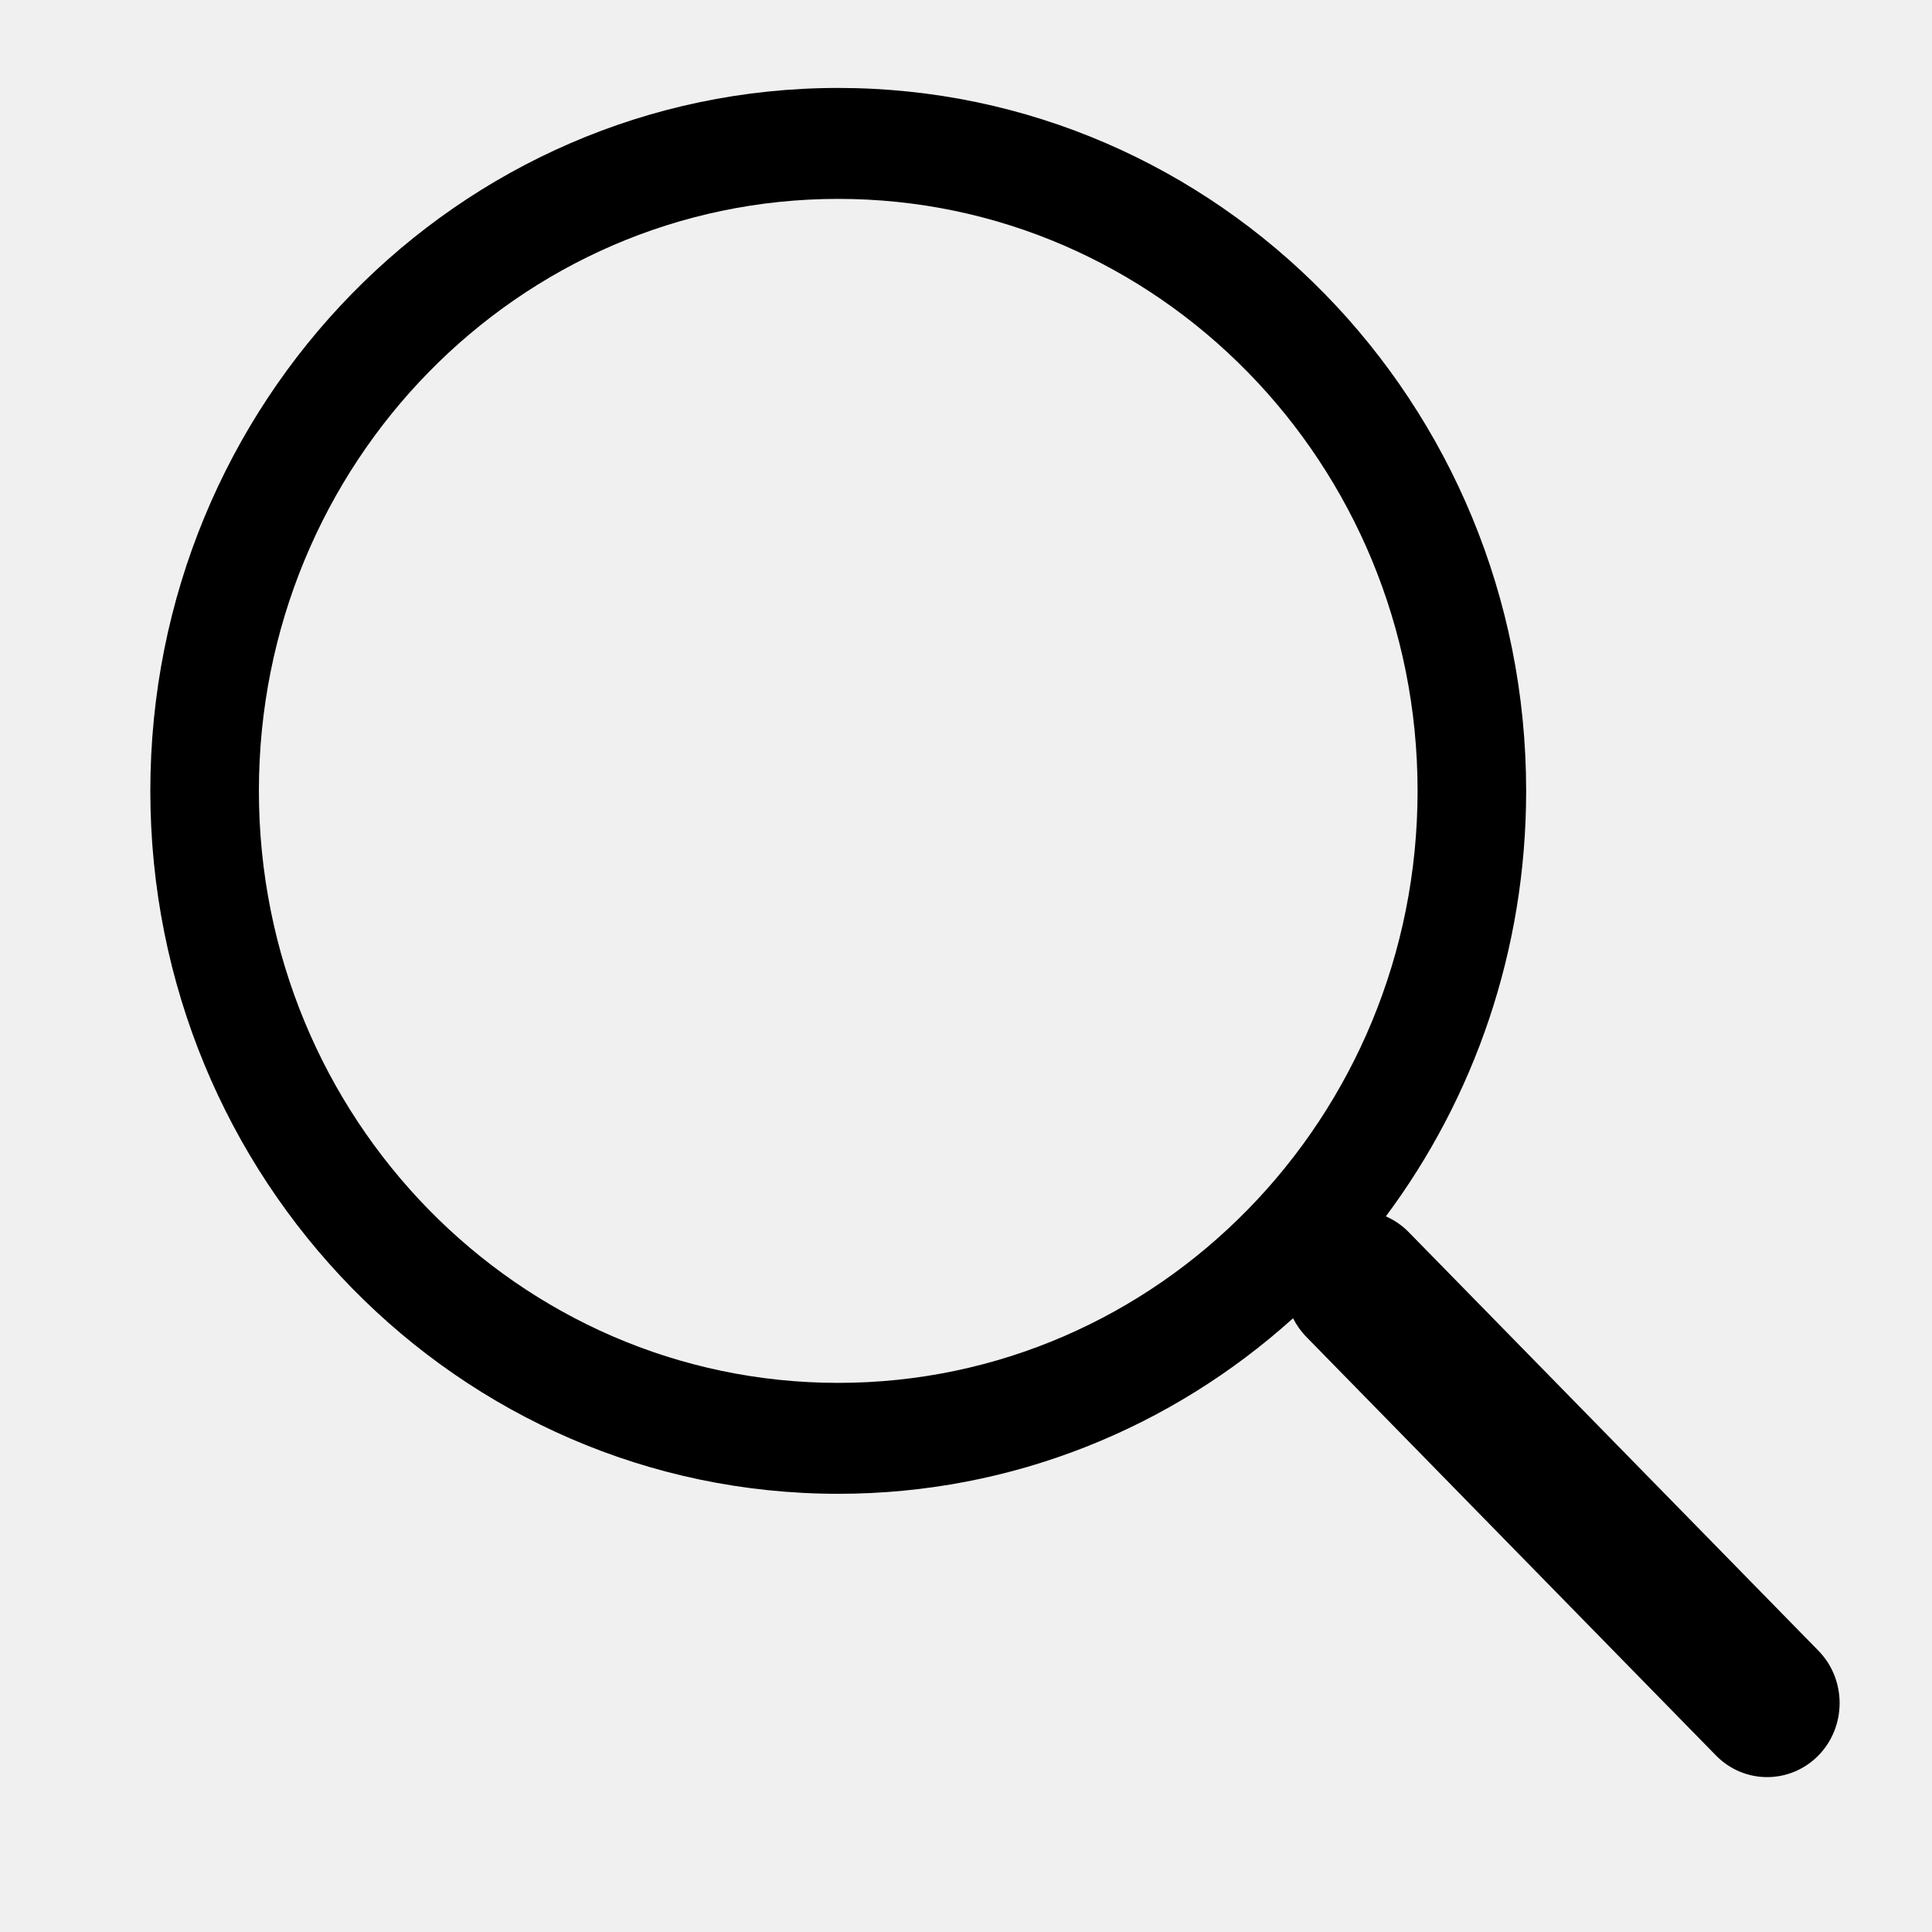
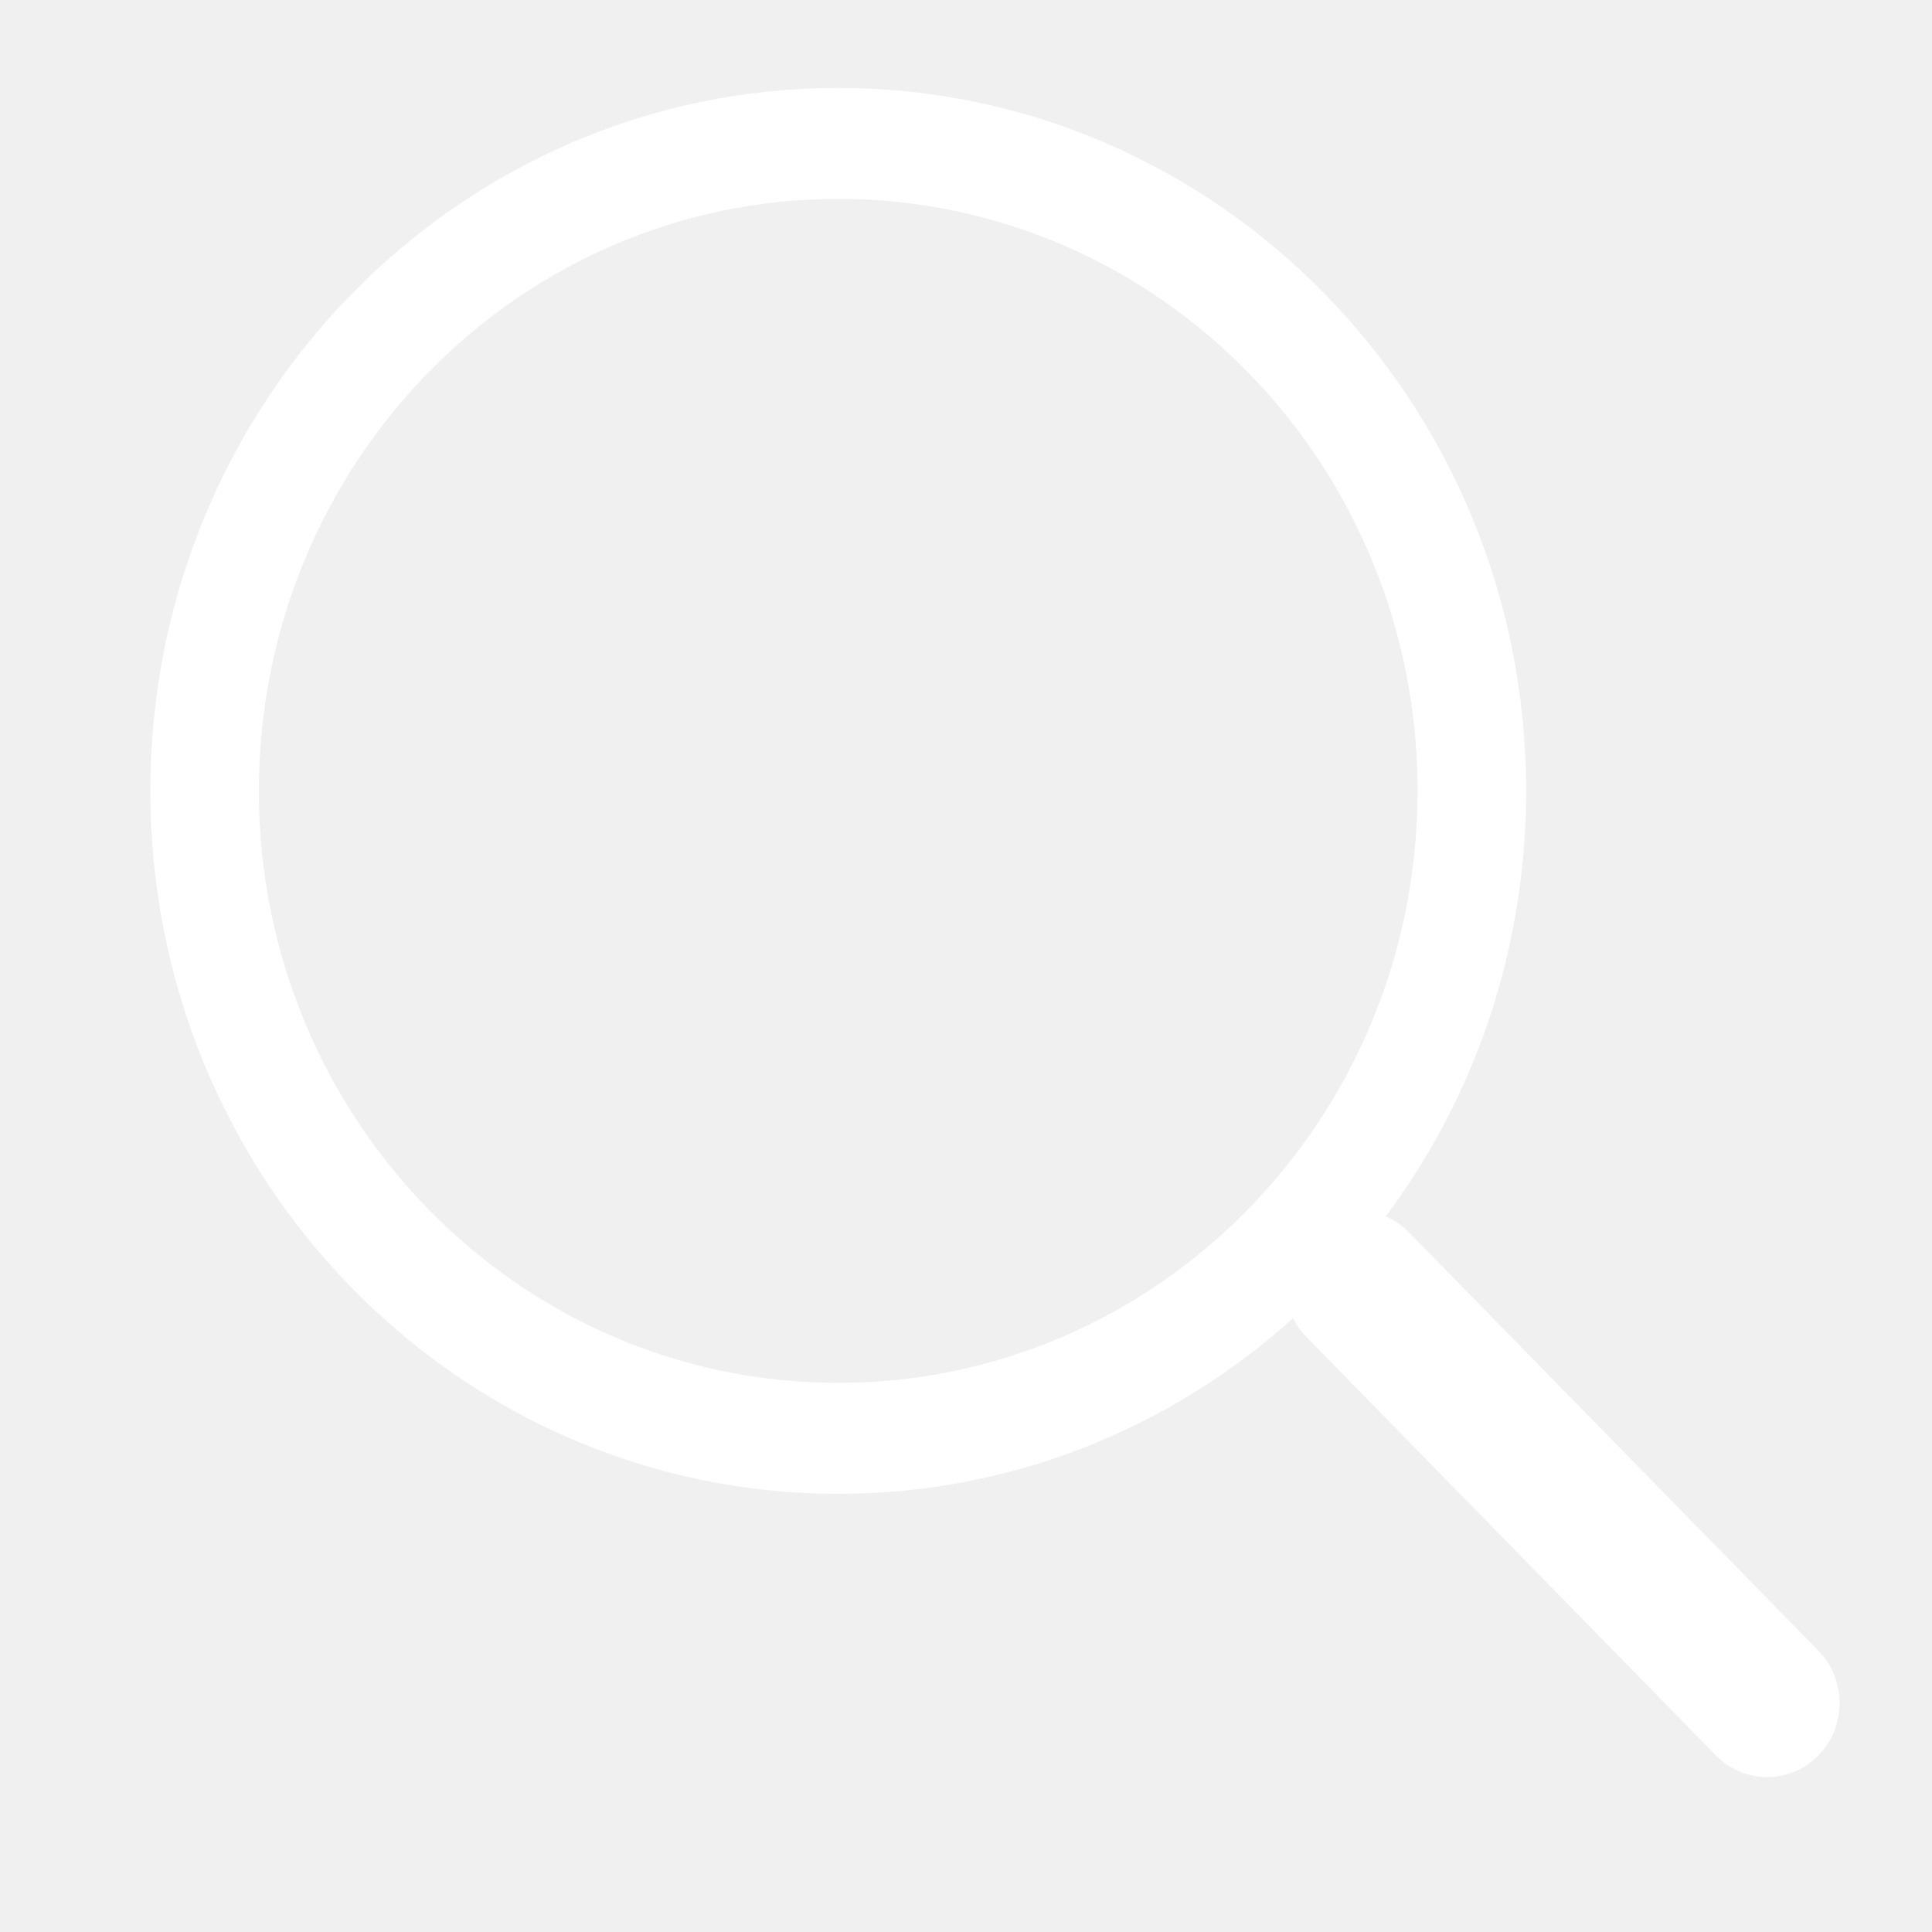
- <svg xmlns="http://www.w3.org/2000/svg" class="svg-icon" style="width: 1em; height: 1em;vertical-align: middle;fill: currentColor;overflow: hidden;" viewBox="0 0 1024 1024" version="1.1">
+ <svg xmlns="http://www.w3.org/2000/svg" class="svg-icon" fill="white" viewBox="0 0 1024 1024" version="1.1">
  <path d="M963.81 874.915 746.641 653.057c-3.588-3.666-7.711-6.444-12.11-8.352 46.655-62.602 74.36-140.752 74.36-225.526 0-205.789-163.237-372.568-364.61-372.568C242.909 46.61 79.678 213.39 79.678 419.178c0 205.793 163.231 372.569 364.604 372.569 92.422 0 176.808-35.134 241.069-93.044 1.779 3.558 4.116 6.897 7.027 9.872l217.116 221.857c14.971 15.301 39.293 15.301 54.316 0C978.78 915.131 978.78 890.214 963.81 874.915zM444.281 732.95c-169.565 0-307.062-140.493-307.062-313.772 0-173.333 137.496-313.766 307.062-313.766 169.571 0 307.062 140.433 307.062 313.766C751.343 592.457 613.851 732.95 444.281 732.95z" />
</svg>
